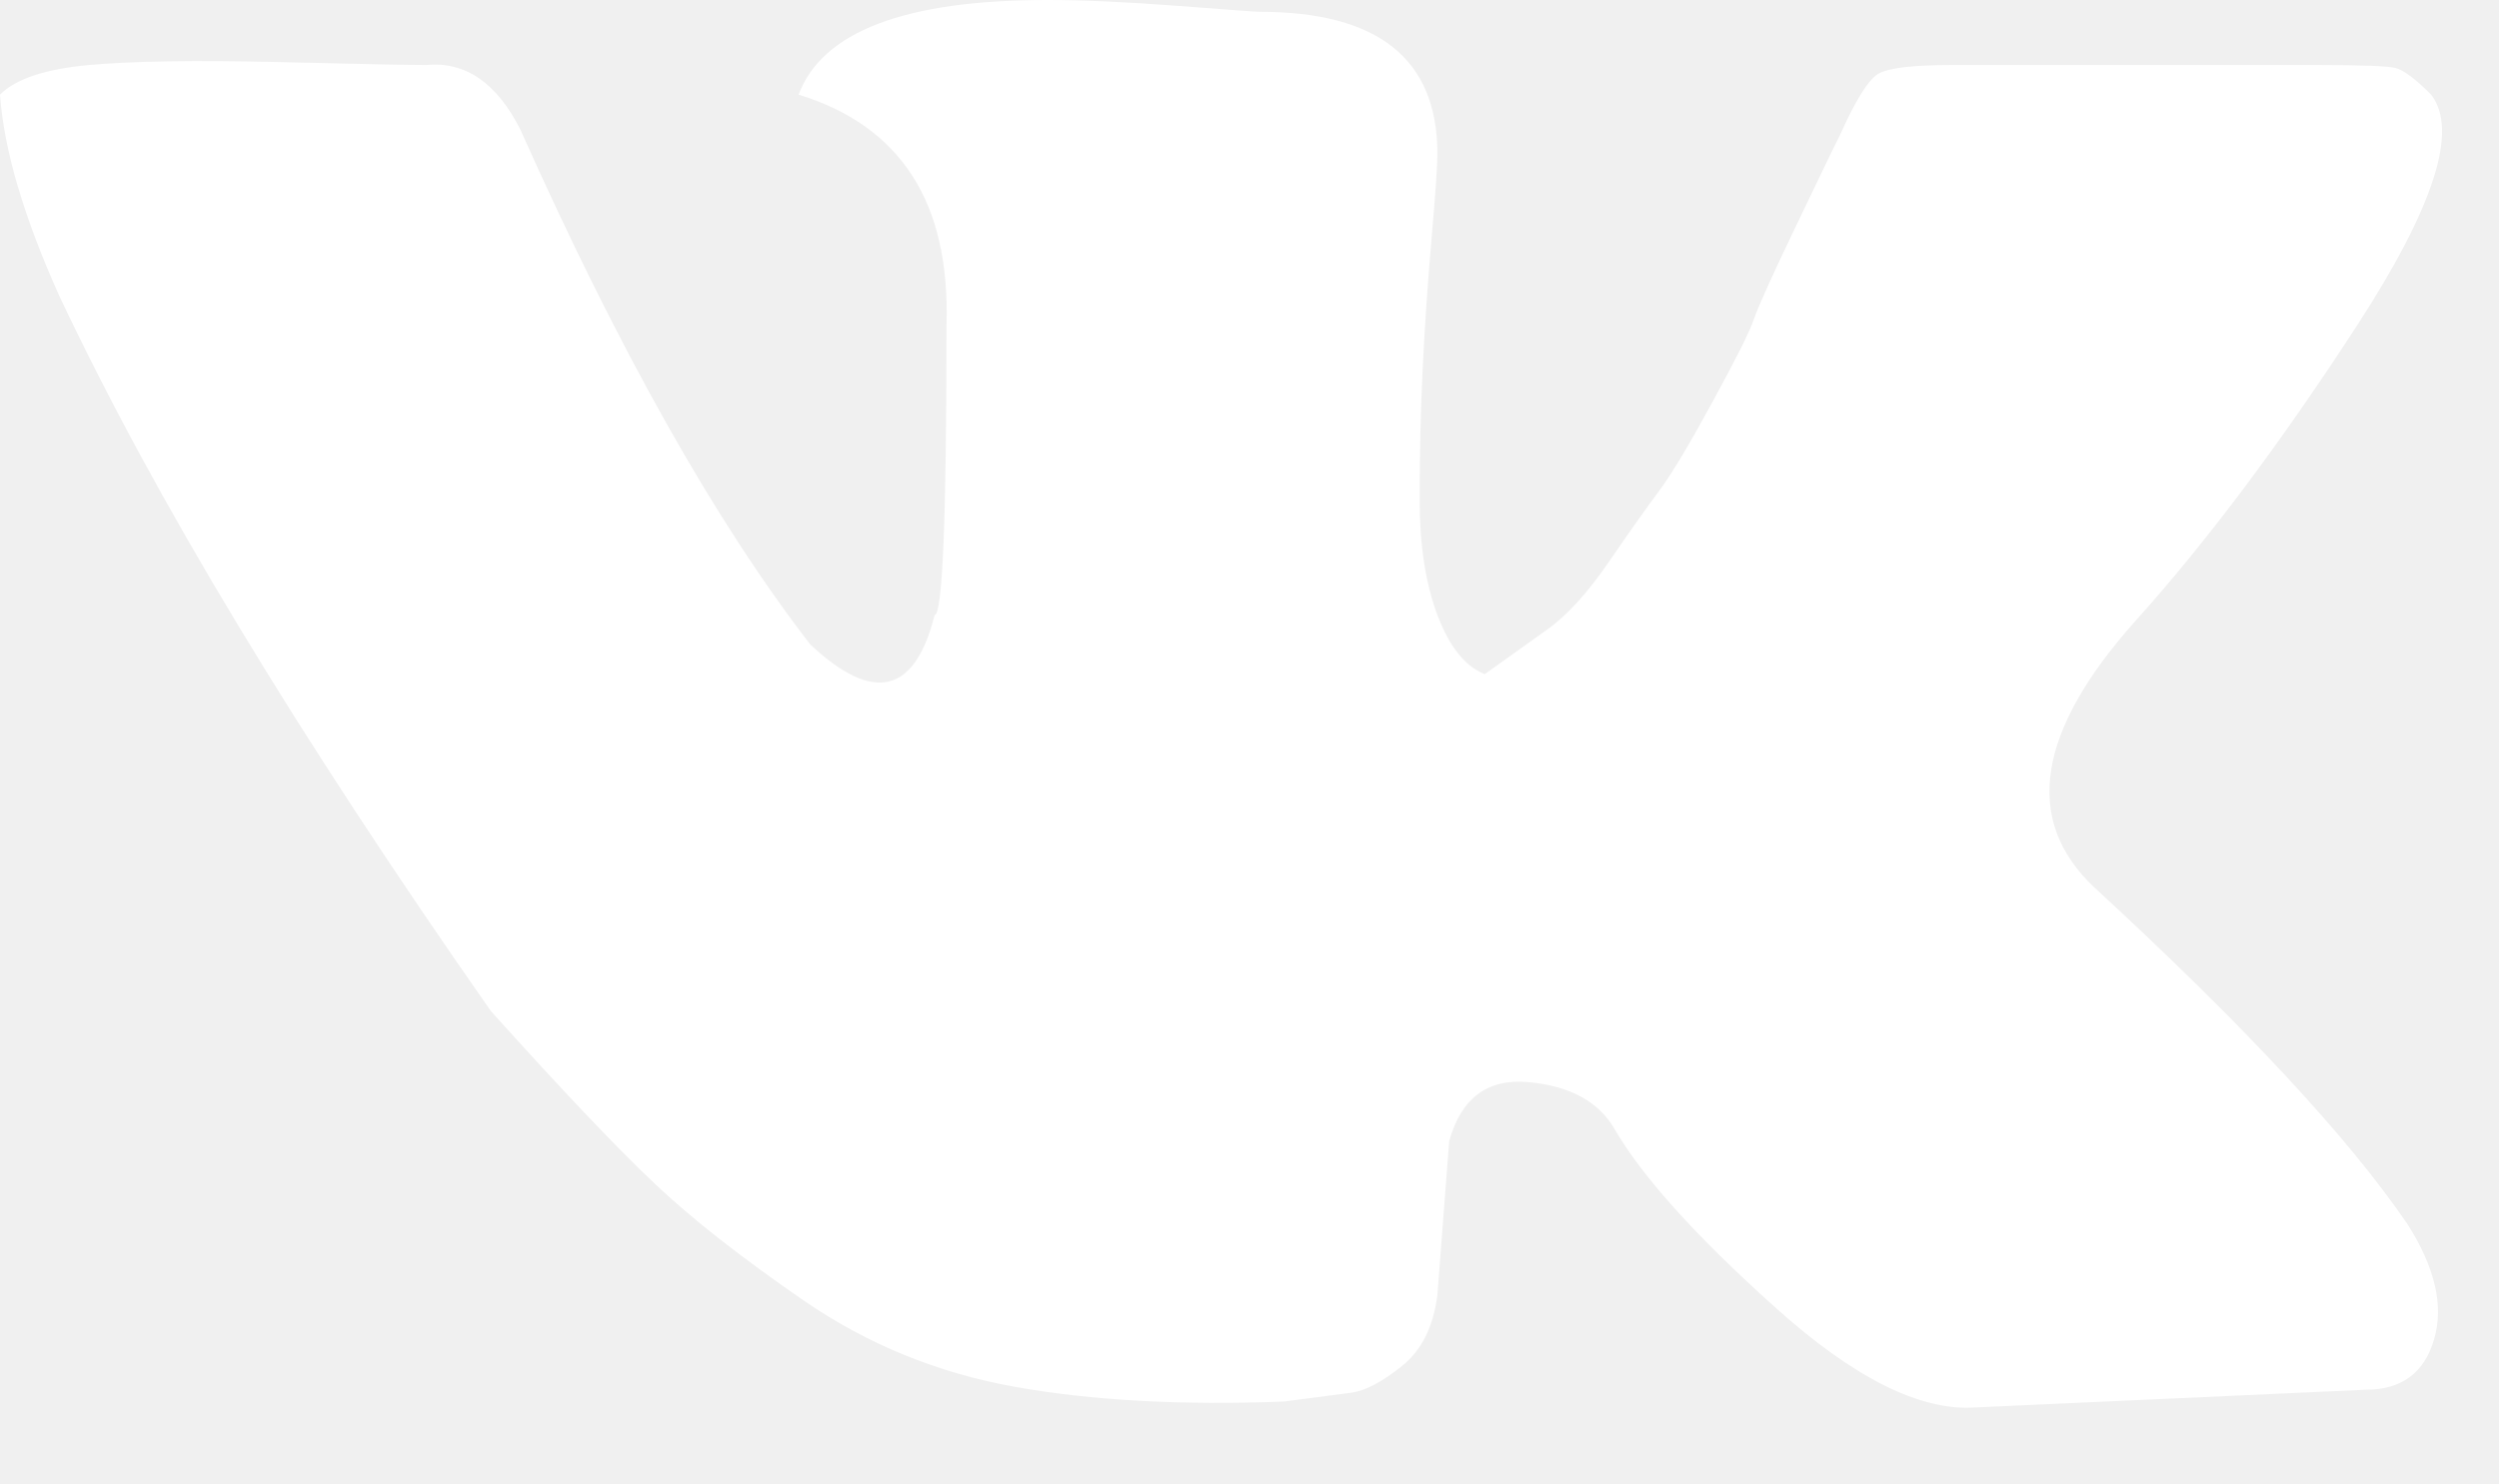
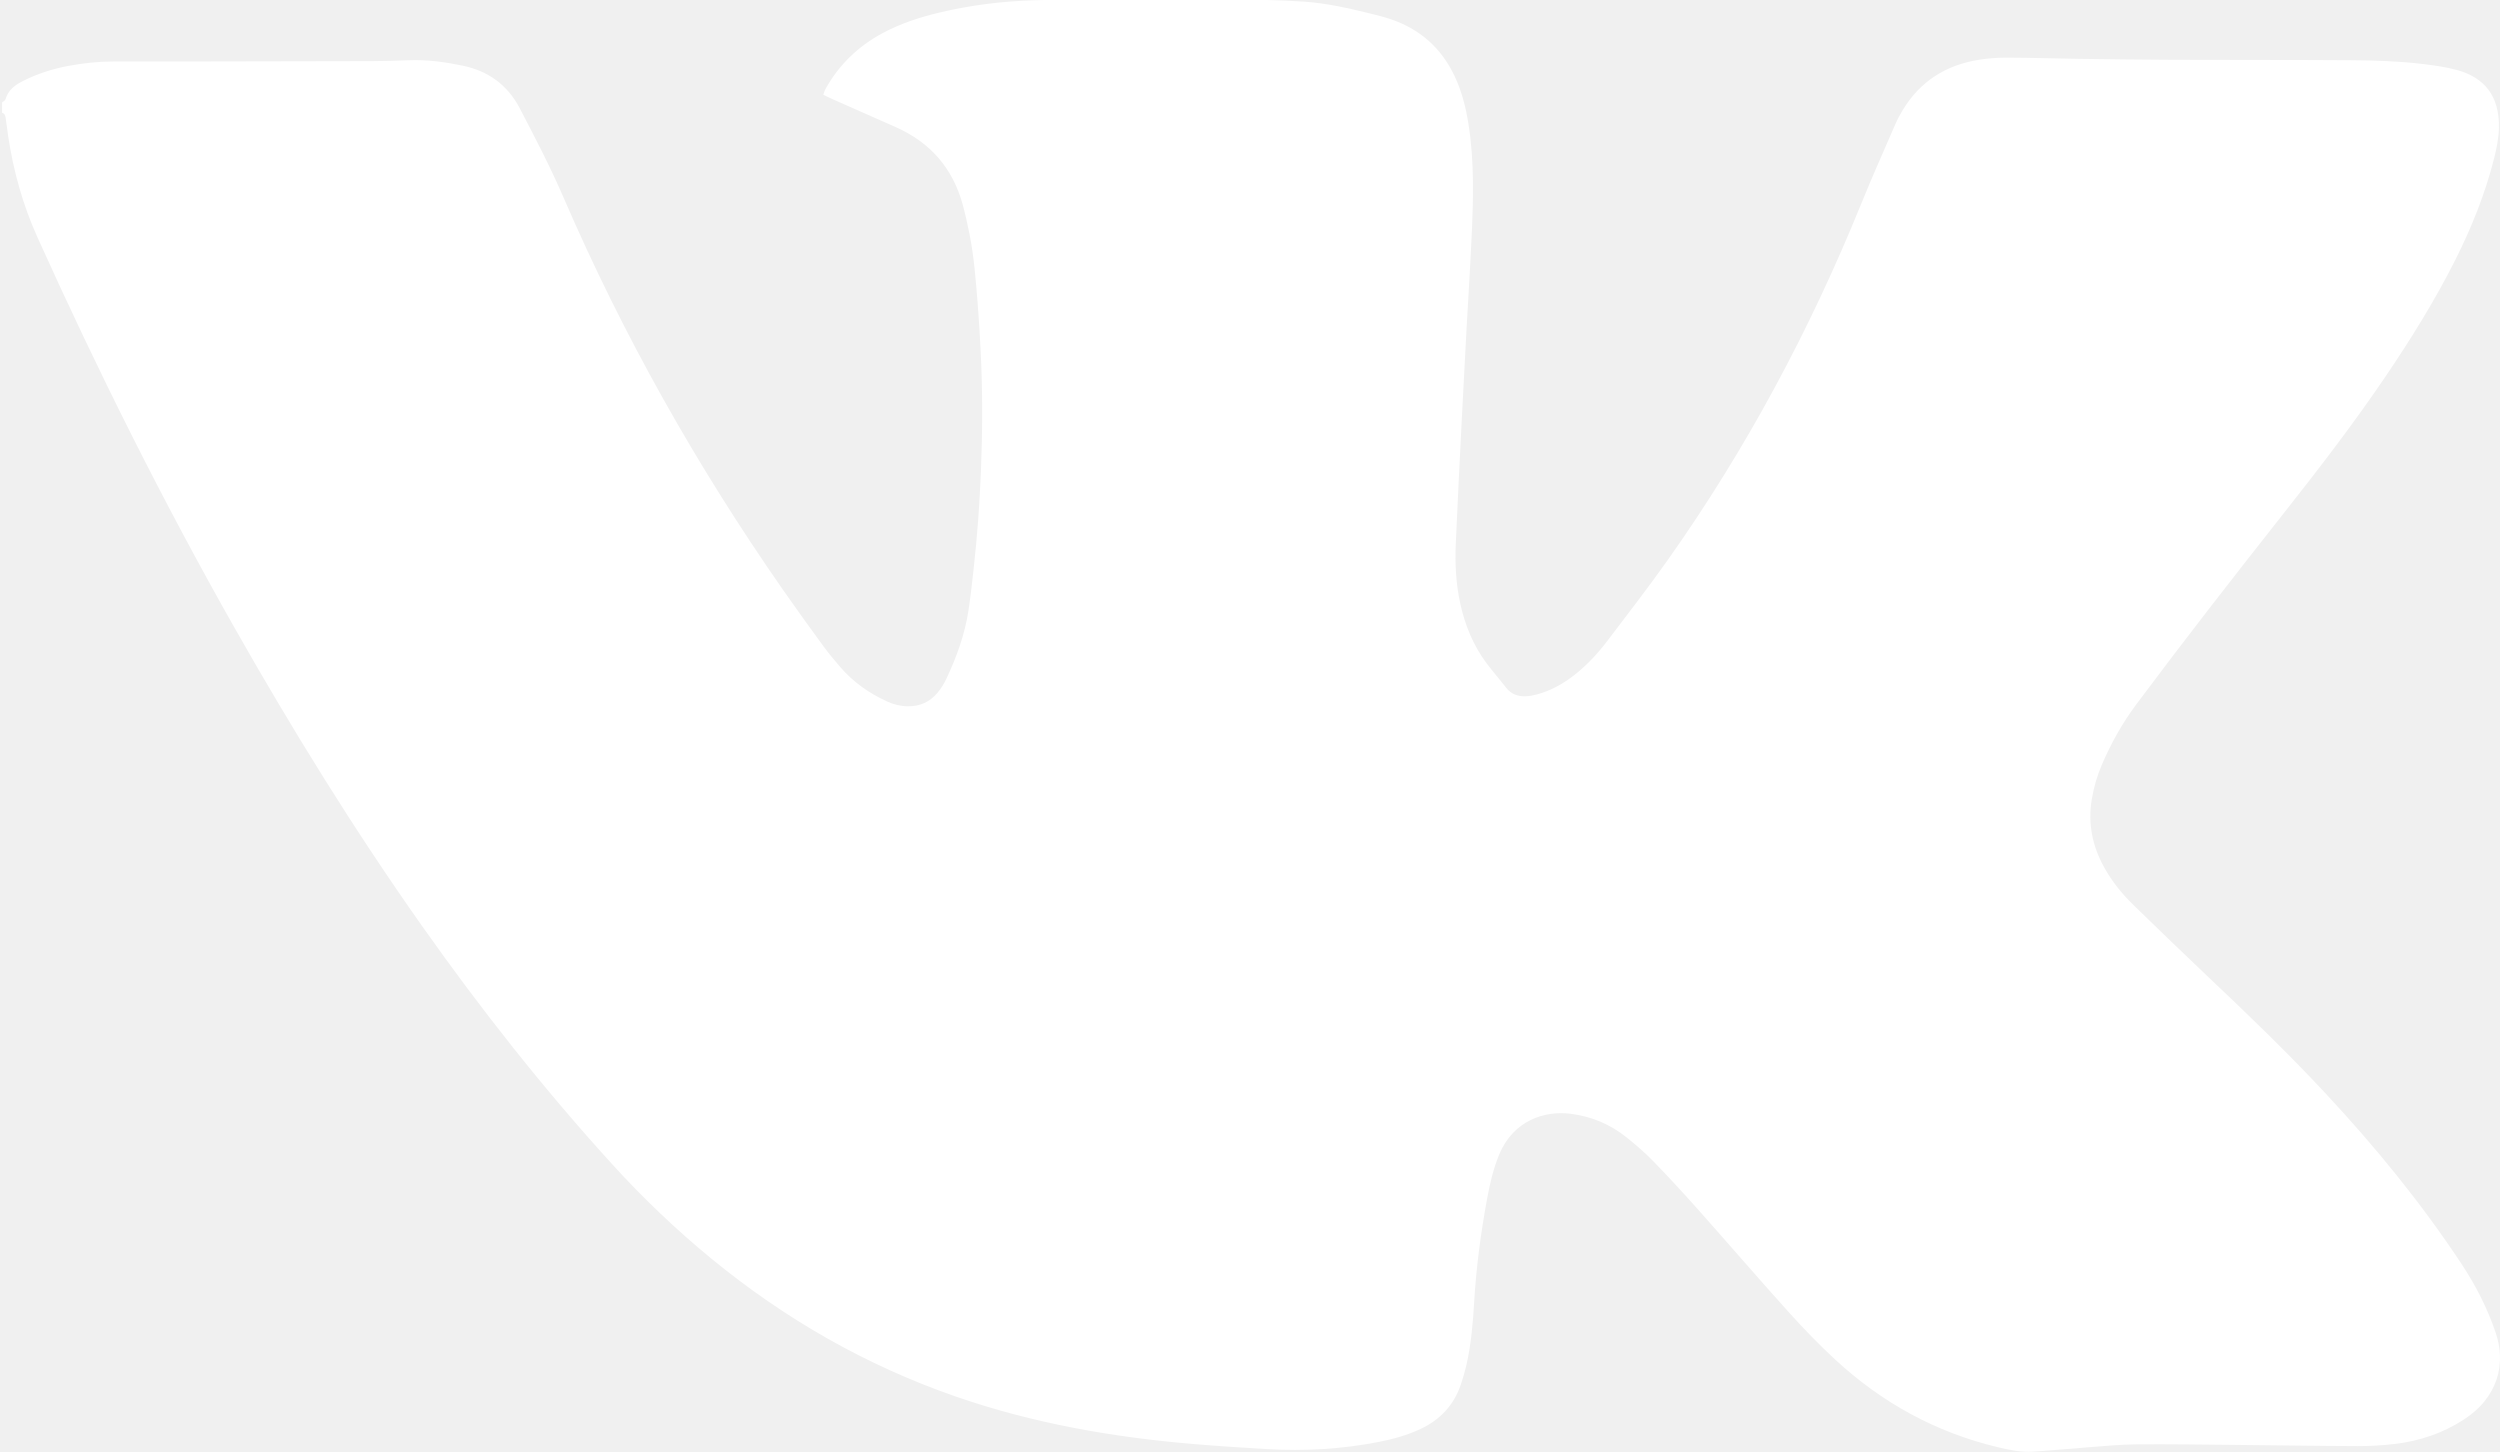
- <svg xmlns="http://www.w3.org/2000/svg" width="32" height="19" viewBox="0 0 32 19">
-   <path d="M26.813 11.362c1.919 1.767 3.257 3.206 4.015 4.317.354.555.467 1.048.341 1.477-.126.429-.417.644-.871.644l-4.999.227c-.707.051-1.566-.379-2.575-1.288-1.011-.908-1.692-1.666-2.046-2.272-.202-.353-.568-.555-1.098-.606-.53-.05-.871.202-1.023.758l-.151 1.969c-.051.404-.202.707-.454.909-.253.202-.467.316-.644.341l-.871.114c-1.314.05-2.462-.013-3.447-.19-.985-.177-1.881-.543-2.689-1.098-.808-.556-1.452-1.06-1.931-1.516-.48-.454-1.174-1.186-2.083-2.196-2.474-3.534-4.317-6.59-5.529-9.165-.455-1.01-.707-1.869-.758-2.575.202-.202.581-.328 1.137-.379.555-.05 1.363-.063 2.423-.038 1.06.026 1.691.038 1.894.038.505-.05.909.228 1.212.833 1.262 2.828 2.499 5.024 3.711 6.59.808.757 1.338.631 1.591-.379.101 0 .152-1.237.152-3.711.049-1.566-.581-2.55-1.894-2.954.303-.808 1.363-1.212 3.181-1.212.455 0 1.01.025 1.667.075.655.051 1.009.076 1.059.076 1.516 0 2.273.606 2.273 1.818 0 .152-.025.518-.076 1.098-.05.581-.088 1.137-.113 1.667-.026.53-.038 1.085-.038 1.666s.075 1.073.227 1.477c.151.404.354.657.606.758l.795-.568c.253-.177.518-.467.796-.872.278-.404.492-.707.643-.908.152-.203.379-.581.682-1.137.303-.555.48-.908.53-1.06.051-.151.227-.543.53-1.174l.455-.947.113-.227c.202-.454.367-.719.493-.795.126-.076.442-.114.946-.114h4.697c.555 0 .884.013.984.038.101.026.254.139.455.341.353.454.038 1.439-.947 2.954-.984 1.515-1.931 2.777-2.84 3.788-1.262 1.413-1.439 2.549-.531 3.408" fill="#fff" />
+ <svg xmlns="http://www.w3.org/2000/svg" version="1.1" id="Layer_1" x="0px" y="0px" width="1173.404px" height="681.417px" viewBox="0 0 1173.404 681.417" enable-background="new 0 0 1173.404 681.417" xml:space="preserve">
+   <g>
+     <path fill-rule="evenodd" clip-rule="evenodd" d="M0.96,48.1c0.562-0.5,1.457-0.903,1.631-1.514   c1.209-4.229,4.307-6.581,7.976-8.455c6.89-3.521,14.179-5.847,21.766-7.244c6.774-1.247,13.61-2.004,20.506-2.021   c12.798-0.033,25.597,0.002,38.395-0.016c27.836-0.039,55.672-0.072,83.508-0.16c5.758-0.018,11.518-0.193,17.272-0.414   c8.538-0.327,16.928,0.823,25.235,2.561c11.969,2.503,21.029,9.098,26.711,19.997c7.168,13.753,14.34,27.506,20.496,41.76   c27.995,64.826,62.507,126.015,102.838,183.943c6.305,9.056,12.775,17.999,19.283,26.912c2.449,3.354,5.151,6.532,7.857,9.689   c6.037,7.042,13.484,12.218,21.861,16.083c3.07,1.417,6.303,2.228,9.735,2.284c5.656,0.091,10.345-1.987,13.936-6.268   c1.625-1.938,3.039-4.145,4.119-6.432c4.866-10.303,8.755-20.96,10.482-32.275c0.988-6.477,1.685-13.001,2.416-19.515   c1.696-15.106,2.797-30.262,3.415-45.447c0.768-18.869,0.851-37.745-0.11-56.612c-0.382-7.507-0.792-15.017-1.407-22.507   c-0.889-10.835-1.667-21.693-3.796-32.38c-0.936-4.701-1.957-9.397-3.221-14.018c-4.688-17.132-15.249-29.243-31.496-36.411   c-10.093-4.453-20.179-8.919-30.264-13.391c-1.155-0.512-2.279-1.093-3.684-1.771c0.373-0.999,0.584-1.899,1.017-2.677   c6.311-11.355,15.274-20.018,26.688-26.178c8.367-4.516,17.315-7.448,26.517-9.654c14.67-3.517,29.579-5.401,44.637-5.844   C521.746-0.948,558.219-0.951,594.69,0c5.912,0.154,11.829,0.37,17.728,0.793c10.402,0.746,20.544,3.052,30.642,5.536   c3.104,0.763,6.214,1.541,9.246,2.538c13.947,4.587,24.103,13.508,30.405,26.803c3.389,7.149,5.293,14.719,6.524,22.488   c1.431,9.024,2.011,18.106,2.11,27.241c0.158,14.572-0.81,29.099-1.548,43.636c-0.414,8.147-0.97,16.287-1.41,24.432   c-0.788,14.535-1.565,29.07-2.295,43.608c-0.969,19.331-1.946,38.661-2.8,57.997c-0.418,9.453,0.06,18.864,2.086,28.157   c2.244,10.292,6.156,19.845,12.515,28.291c2.883,3.831,6.069,7.433,8.999,11.23c2.384,3.088,5.572,4.198,9.266,4.058   c1.736-0.066,3.493-0.407,5.178-0.858c6.591-1.762,12.414-5.039,17.752-9.233c5.827-4.579,10.836-9.978,15.292-15.849   c9.572-12.612,19.282-25.136,28.423-38.058c36.833-52.066,66.719-107.927,90.708-166.992c5.112-12.587,10.652-25.002,16.063-37.467   c1.016-2.339,2.234-4.61,3.558-6.792c8.157-13.447,20.271-21.021,35.627-23.492c4.4-0.708,8.911-1.032,13.369-1.017   c11.196,0.037,22.391,0.416,33.587,0.569c14.716,0.201,29.434,0.395,44.15,0.451c27.837,0.104,55.675,0.019,83.511,0.198   c11.193,0.072,22.402,0.414,33.532,1.743c5.385,0.644,10.817,1.38,16.04,2.78c13.035,3.492,20.269,12.111,19.943,27.254   c-0.104,4.81-1.049,9.529-2.226,14.19c-4.209,16.667-10.561,32.52-18.278,47.844c-9.586,19.034-20.827,37.081-32.762,54.708   c-14.988,22.137-31.293,43.297-47.847,64.269c-23.391,29.634-46.59,59.415-69.172,89.673c-6.543,8.768-11.8,18.254-16.103,28.281   c-2.213,5.157-3.753,10.513-4.688,16.071c-1.911,11.359,0.232,21.937,5.747,31.93c3.664,6.64,8.376,12.492,13.787,17.754   c11.471,11.151,22.957,22.288,34.583,33.276c18.954,17.916,37.737,35.997,55.529,55.085c23.385,25.088,45.025,51.556,63.947,80.207   c6.649,10.068,12.089,20.689,15.95,32.126c1.188,3.517,1.902,7.088,2.025,10.797c0.265,8.018-2.199,15.104-7.173,21.354   c-2.718,3.414-5.995,6.199-9.634,8.581c-9.964,6.523-20.976,10.184-32.72,11.563c-5.704,0.67-11.482,1.012-17.225,0.992   c-19.037-0.064-38.072-0.386-57.108-0.562c-15.677-0.145-31.356-0.395-47.031-0.255c-7.664,0.067-15.324,0.861-22.979,1.425   c-8.453,0.621-16.892,1.467-25.351,1.999c-5.632,0.354-11.141-0.812-16.597-2.119c-28.954-6.941-54.222-20.825-76.027-40.946   c-7.631-7.041-14.884-14.541-21.838-22.255c-14.353-15.921-28.329-32.18-42.58-48.193c-6.91-7.766-13.959-15.419-21.199-22.875   c-3.888-4.004-8.173-7.661-12.53-11.16c-7.648-6.141-16.437-9.796-26.188-11.045c-12.062-1.545-26.887,3.004-33.571,19.211   c-2.755,6.68-4.371,13.71-5.669,20.787c-2.914,15.896-5.057,31.89-6.02,48.043c-0.6,10.053-1.427,20.11-3.683,29.967   c-0.712,3.108-1.607,6.189-2.643,9.207c-3.287,9.587-9.678,16.395-18.818,20.703c-6.269,2.954-12.888,4.781-19.645,6.105   c-17.359,3.404-34.894,4.394-52.534,3.366c-11.495-0.67-22.989-1.414-34.462-2.378c-38.056-3.198-75.458-9.756-111.643-22.313   c-42.154-14.63-80.241-36.491-114.699-64.766c-16.603-13.625-32.083-28.431-46.536-44.31   c-32.244-35.423-61.824-72.976-89.43-112.099c-31.659-44.868-60.491-91.517-87.569-139.267   c-33.865-59.721-64.49-121.078-92.712-183.646C10.693,96.117,6.247,80.14,3.785,63.602c-0.4-2.688-0.729-5.386-1.099-8.078   C2.529,54.379,2.242,53.31,0.96,52.9C0.96,51.3,0.96,49.7,0.96,48.1z" style="fill:#FFFFFF;" />
+   </g>
</svg>
